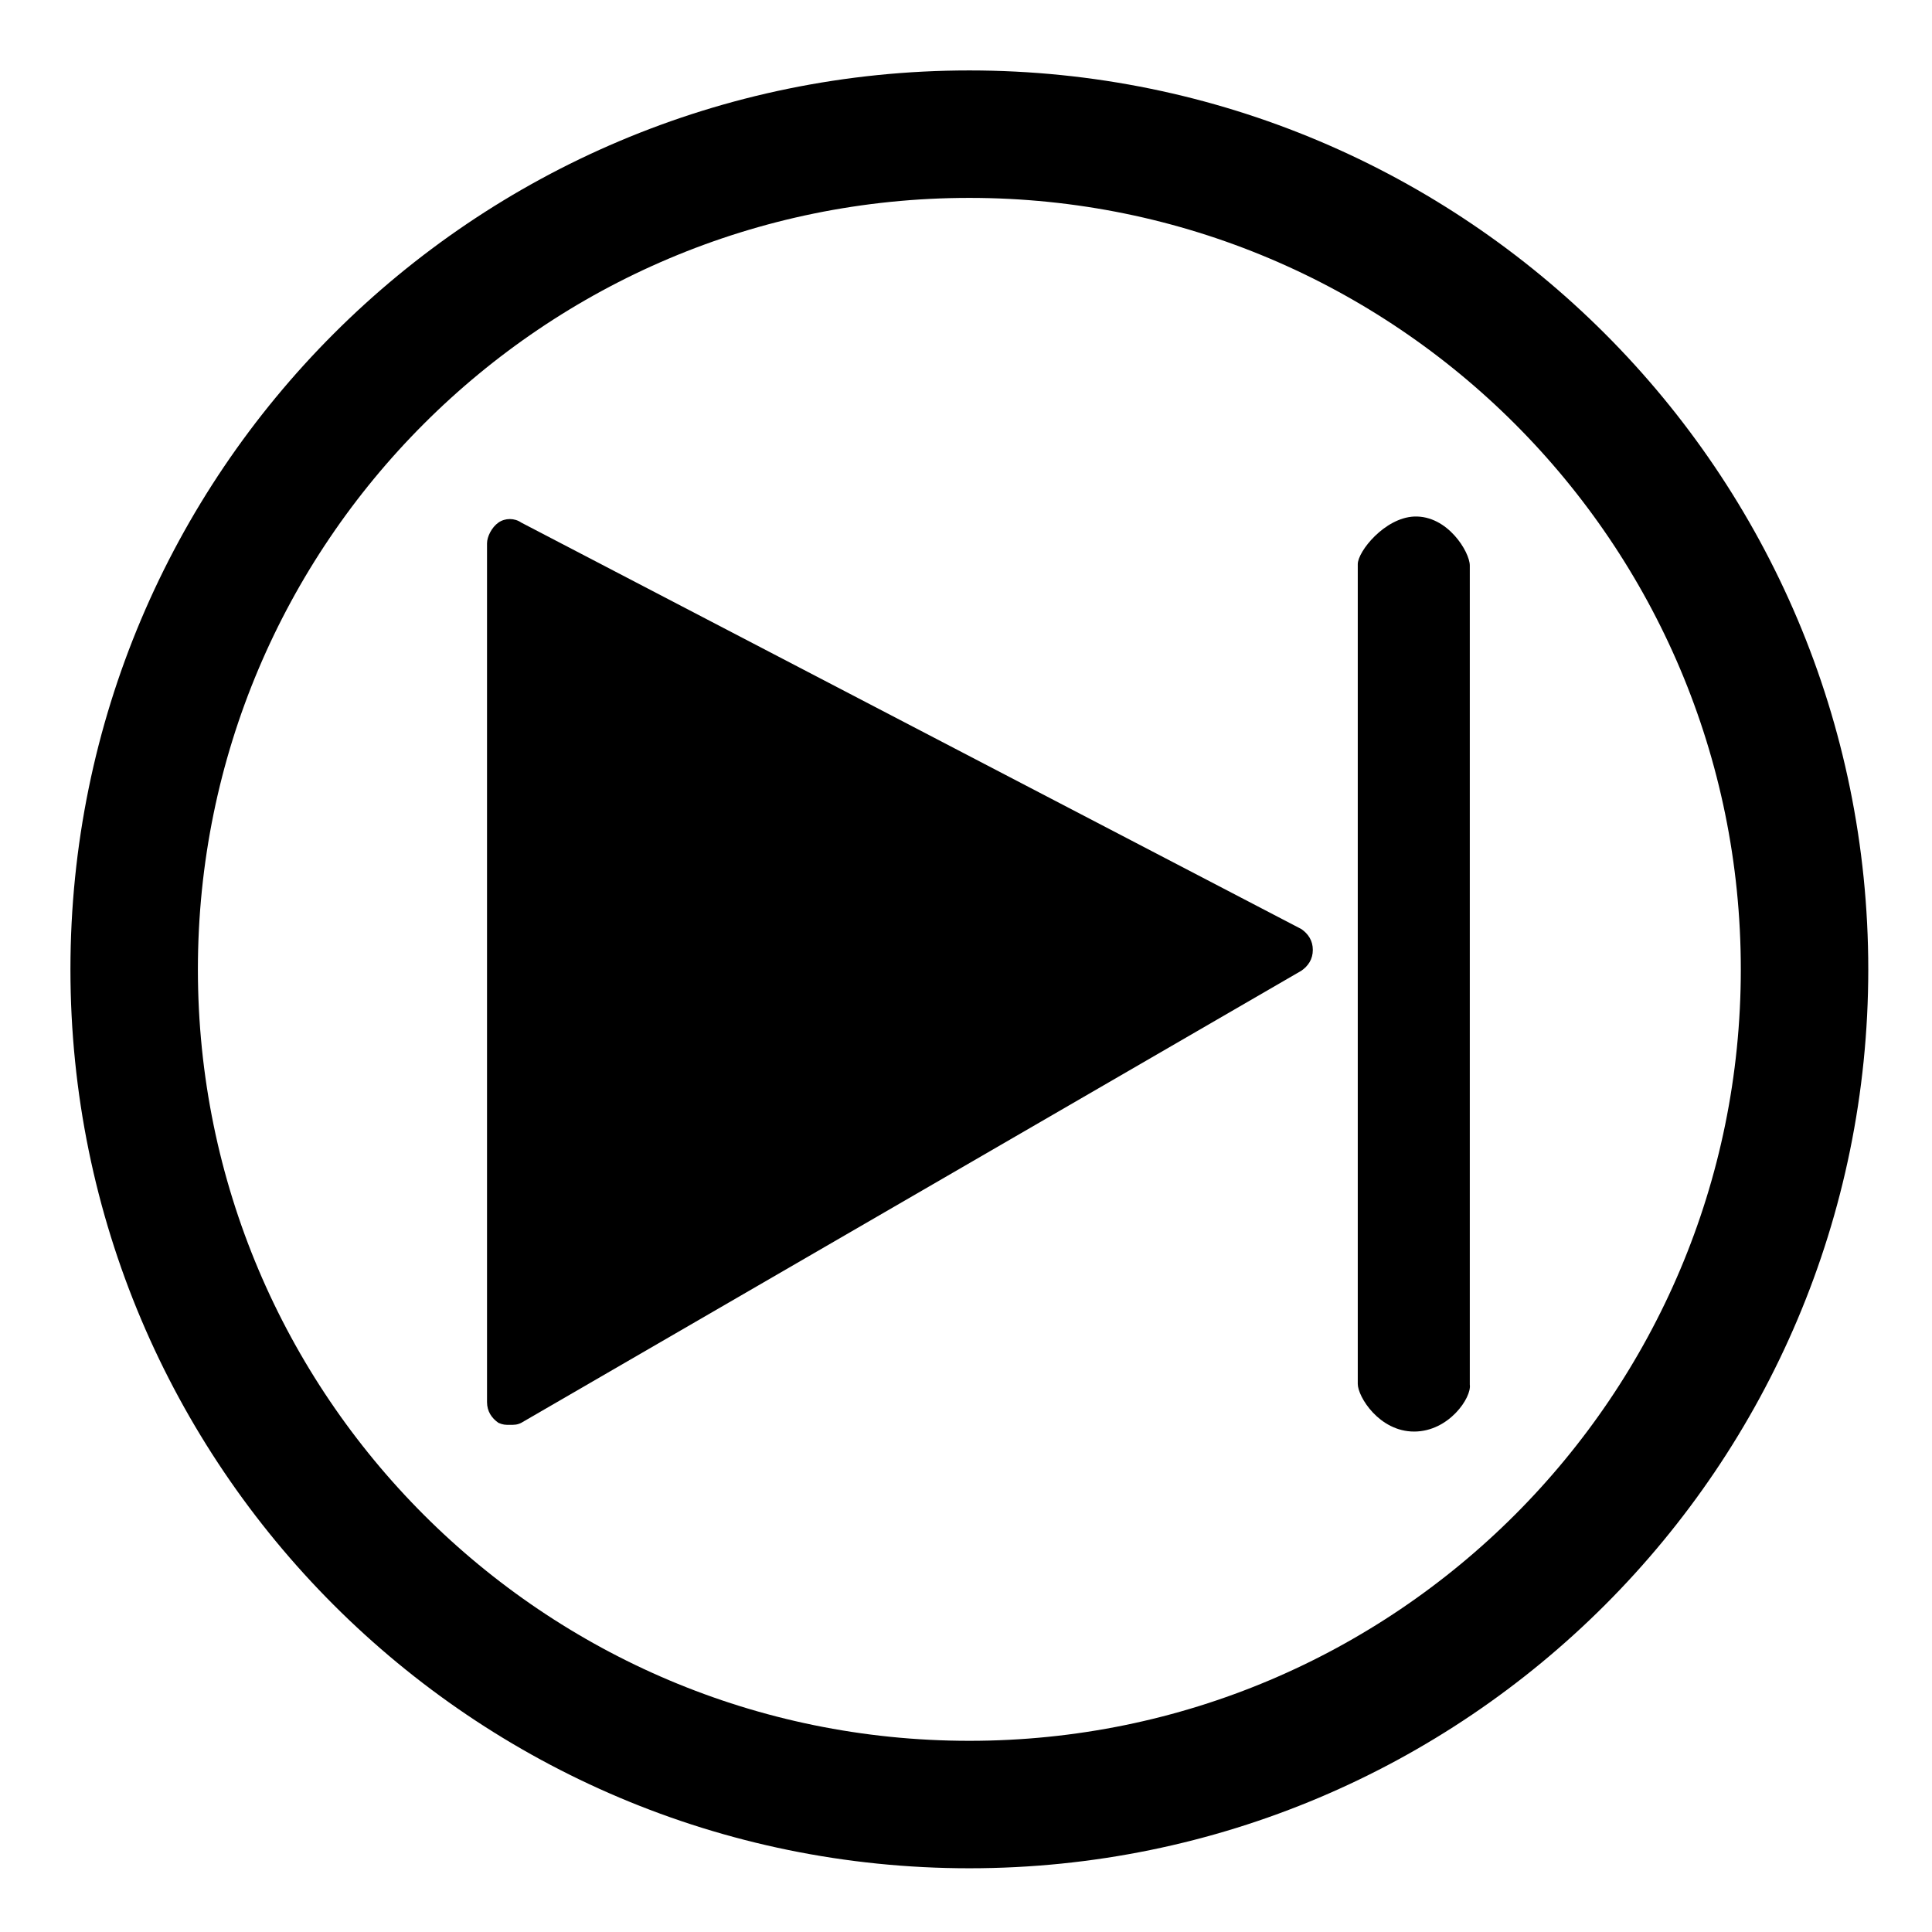
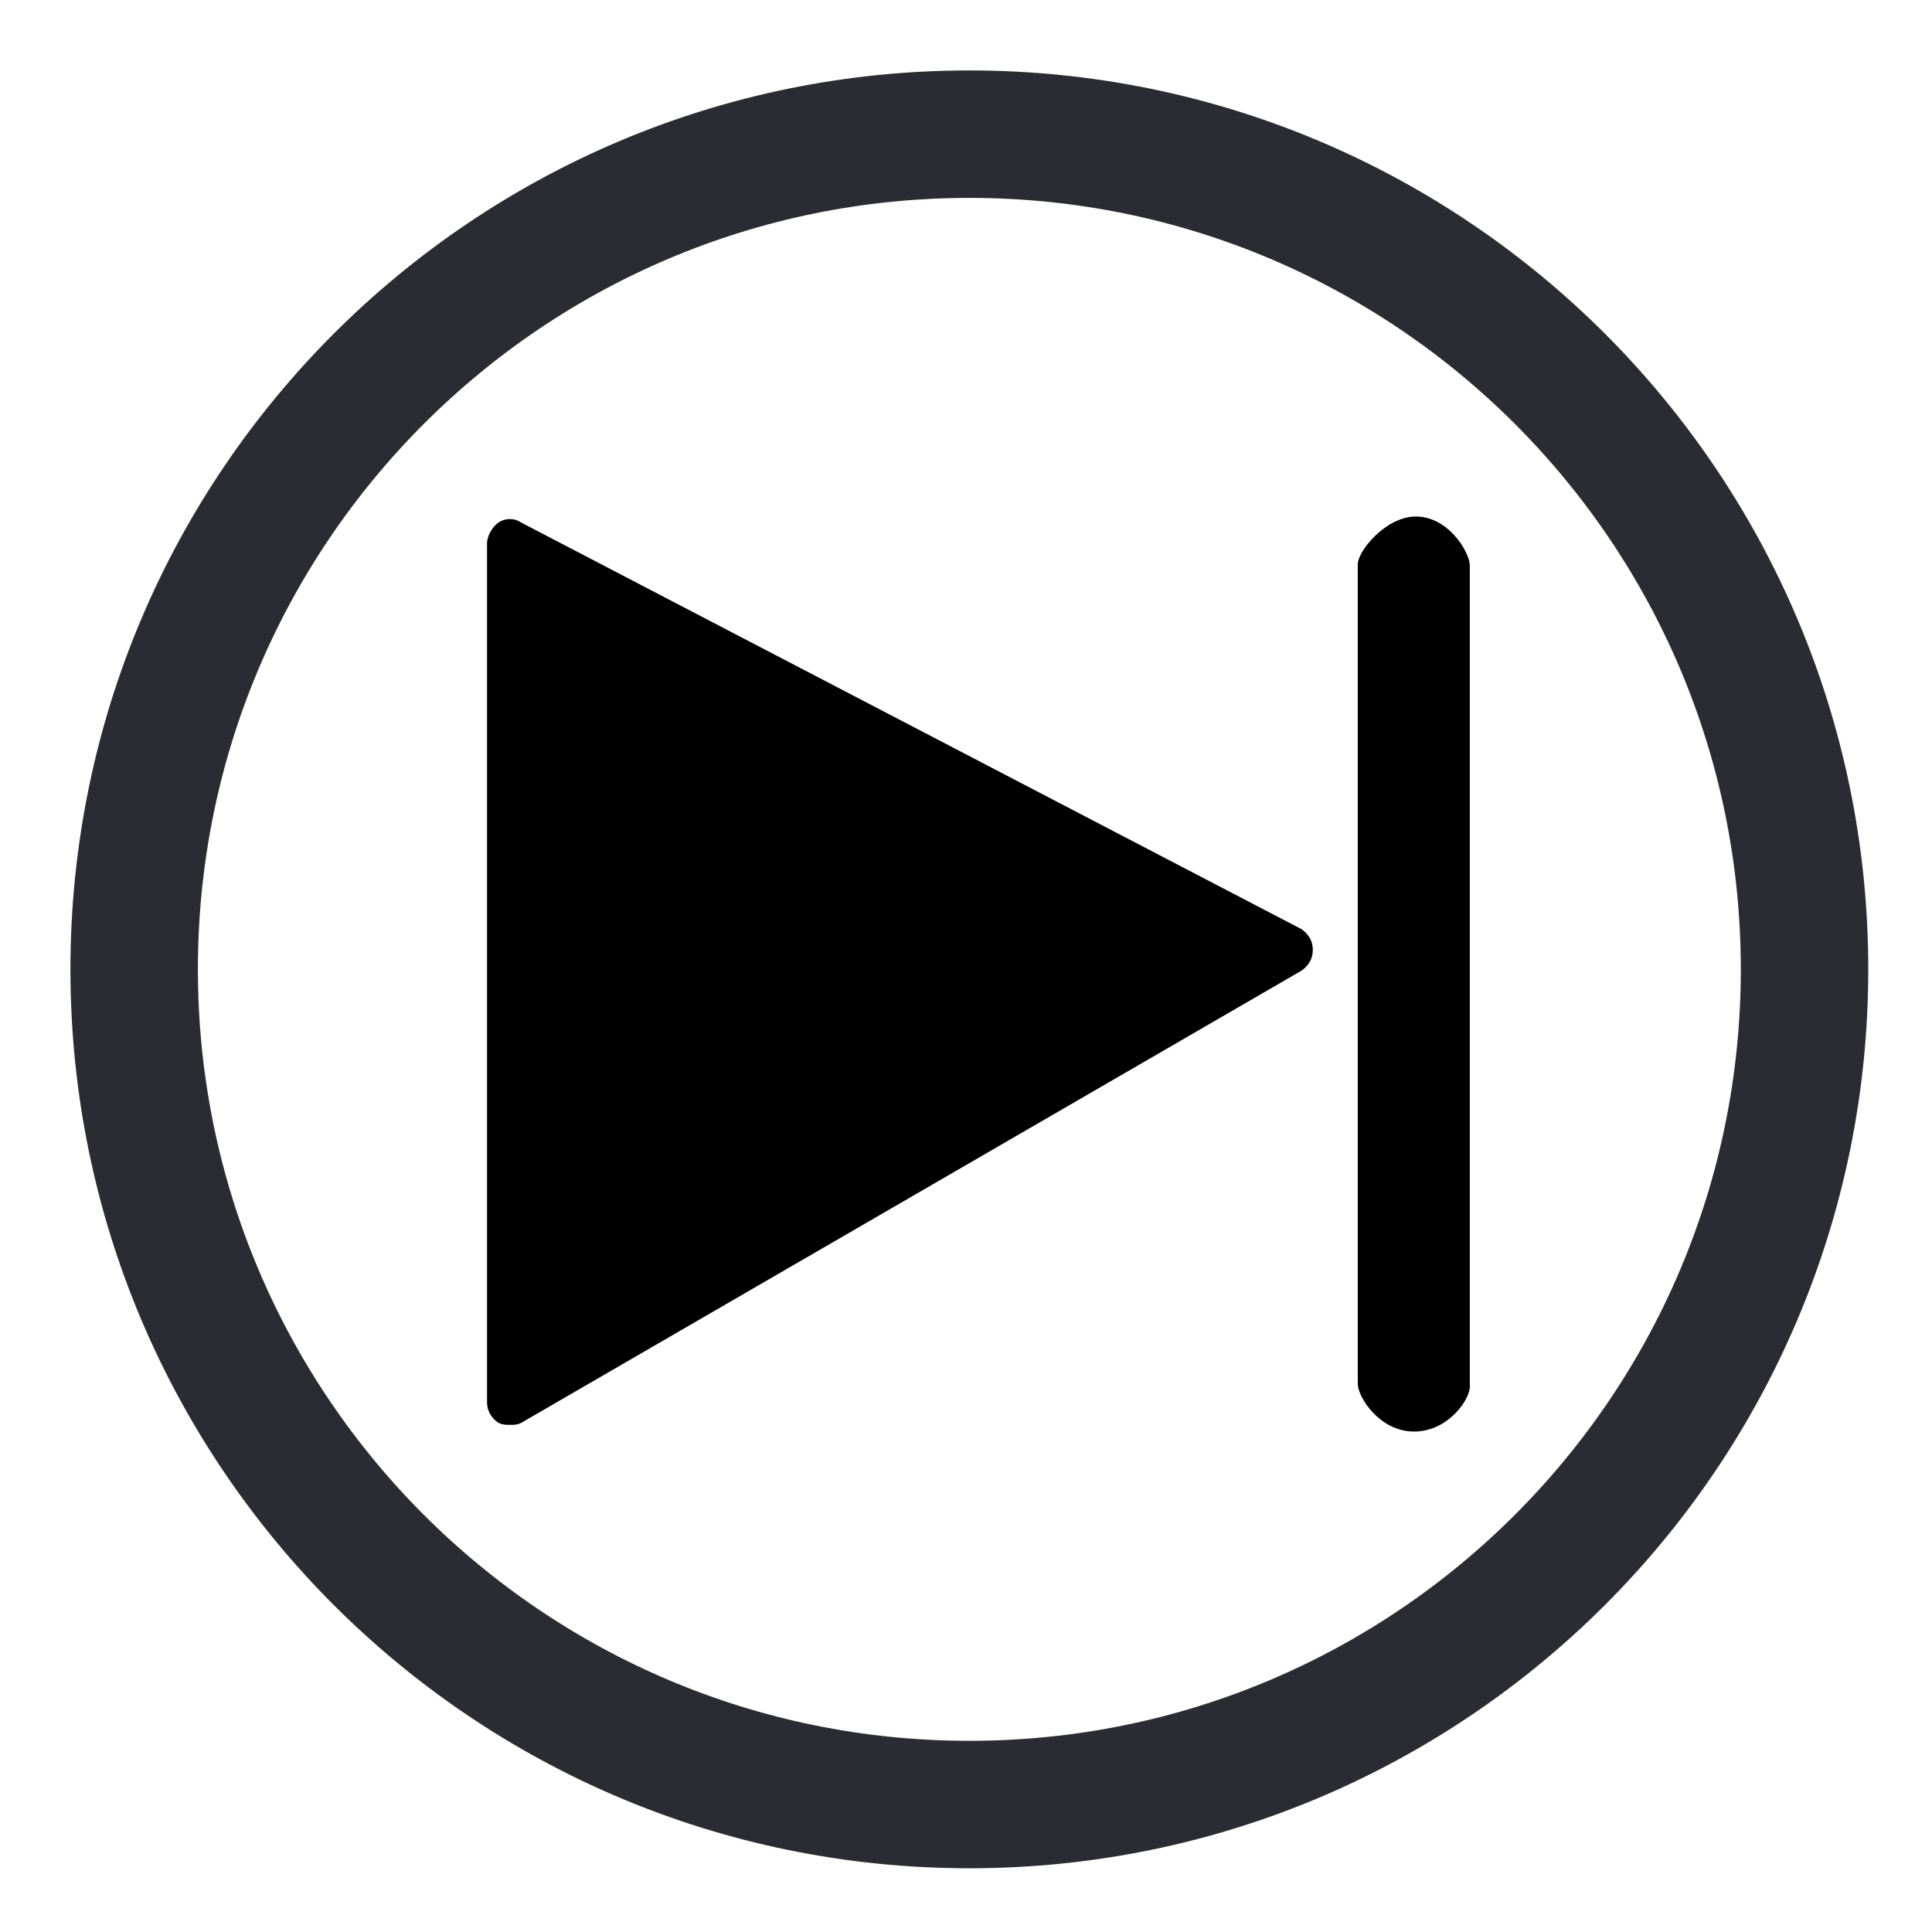
<svg xmlns="http://www.w3.org/2000/svg" version="1.1" id="Layer_1" x="0px" y="0px" viewBox="0 0 288 288" enable-background="new 0 0 288 288" xml:space="preserve">
  <g>
    <path d="M76,212.4c-0.7,0-1,0-1.7-0.3c-1-0.7-1.7-1.7-1.7-3.1V81c0-1,0.7-2.4,1.7-3.1s2.4-0.7,3.4,0L194,138.5   c1,0.7,1.7,1.7,1.7,3.1c0,1.4-0.7,2.4-1.7,3.1L77.7,212.1C77.1,212.4,76.7,212.4,76,212.4z" />
  </g>
  <g>
    <path d="M210.8,213.4c-5.2,0-8.4-5.2-8.4-7.1V84.1c0-1.9,4-6.9,8.4-7.1c5-0.2,8.3,5.3,8.3,7.3v122.1   C219.4,208.3,216,213.4,210.8,213.4z" />
  </g>
-   <circle fill="none" stroke="#000000" stroke-width="19" stroke-miterlimit="10" cx="144.5" cy="144.5" r="124.5" />
+   <circle fill="none" stroke="rgb(43,43,51)" stroke-width="19" stroke-miterlimit="10" cx="144.5" cy="144.5" r="124.5" />
</svg>
